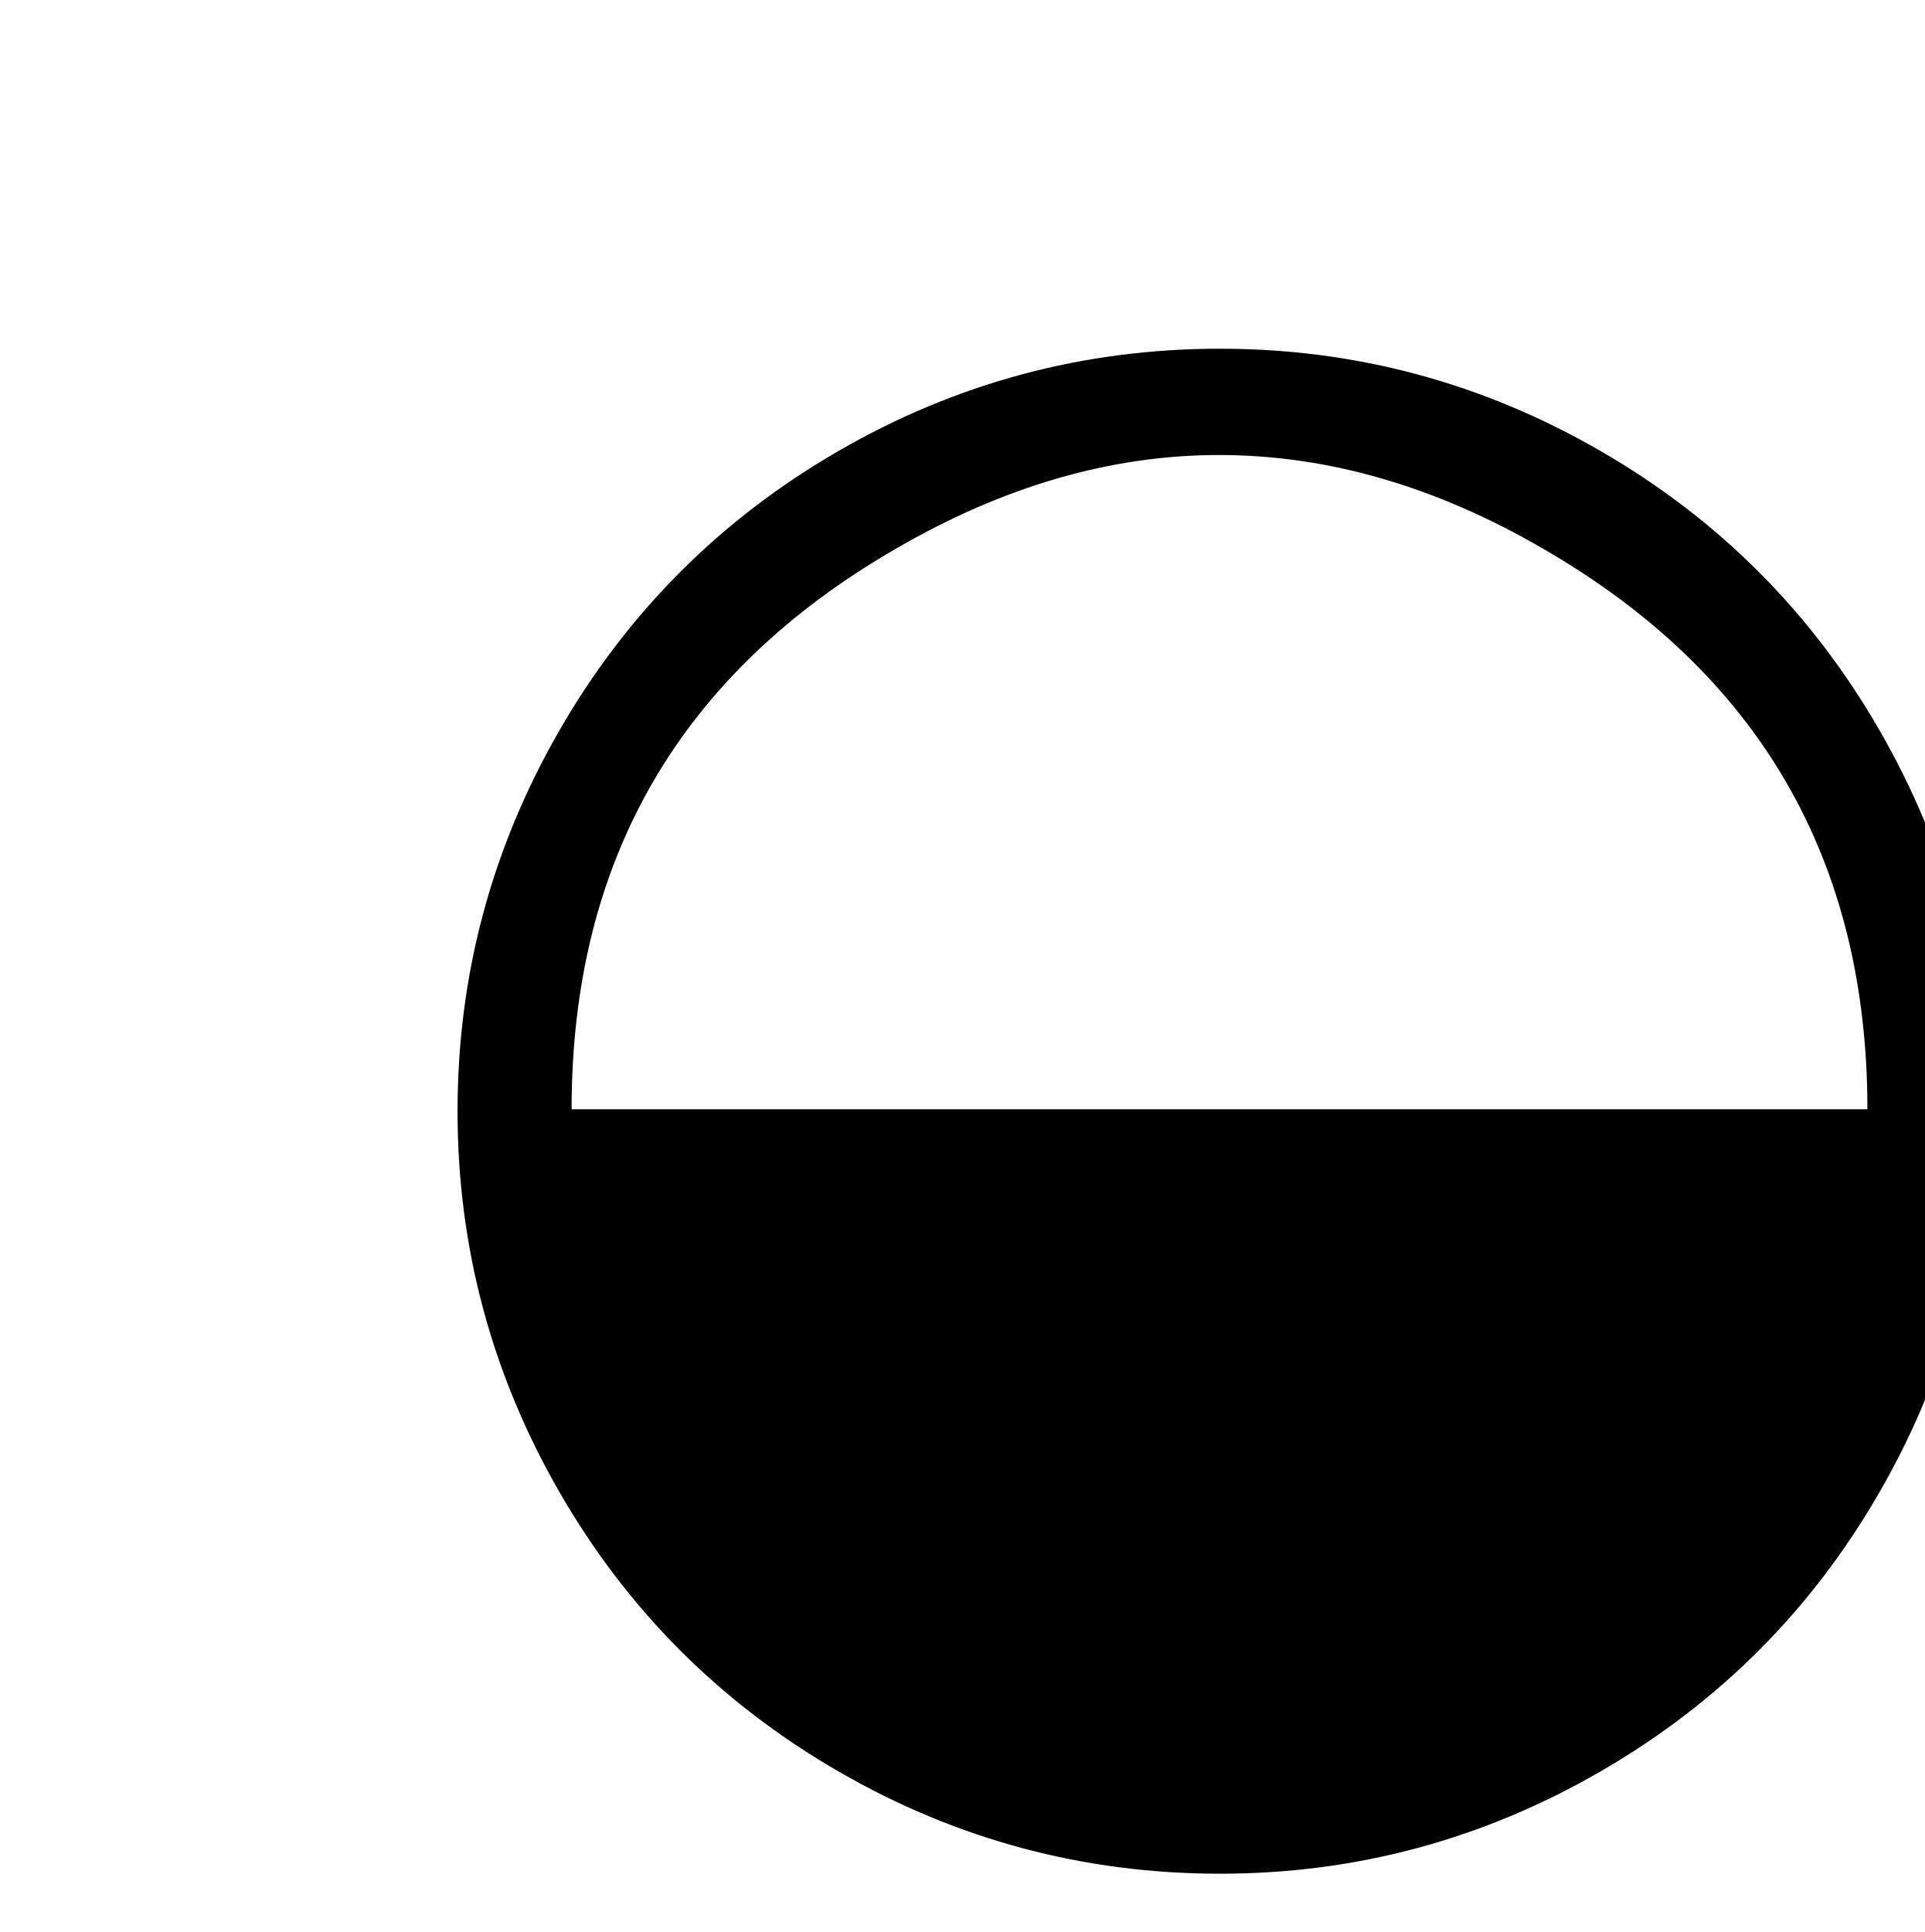
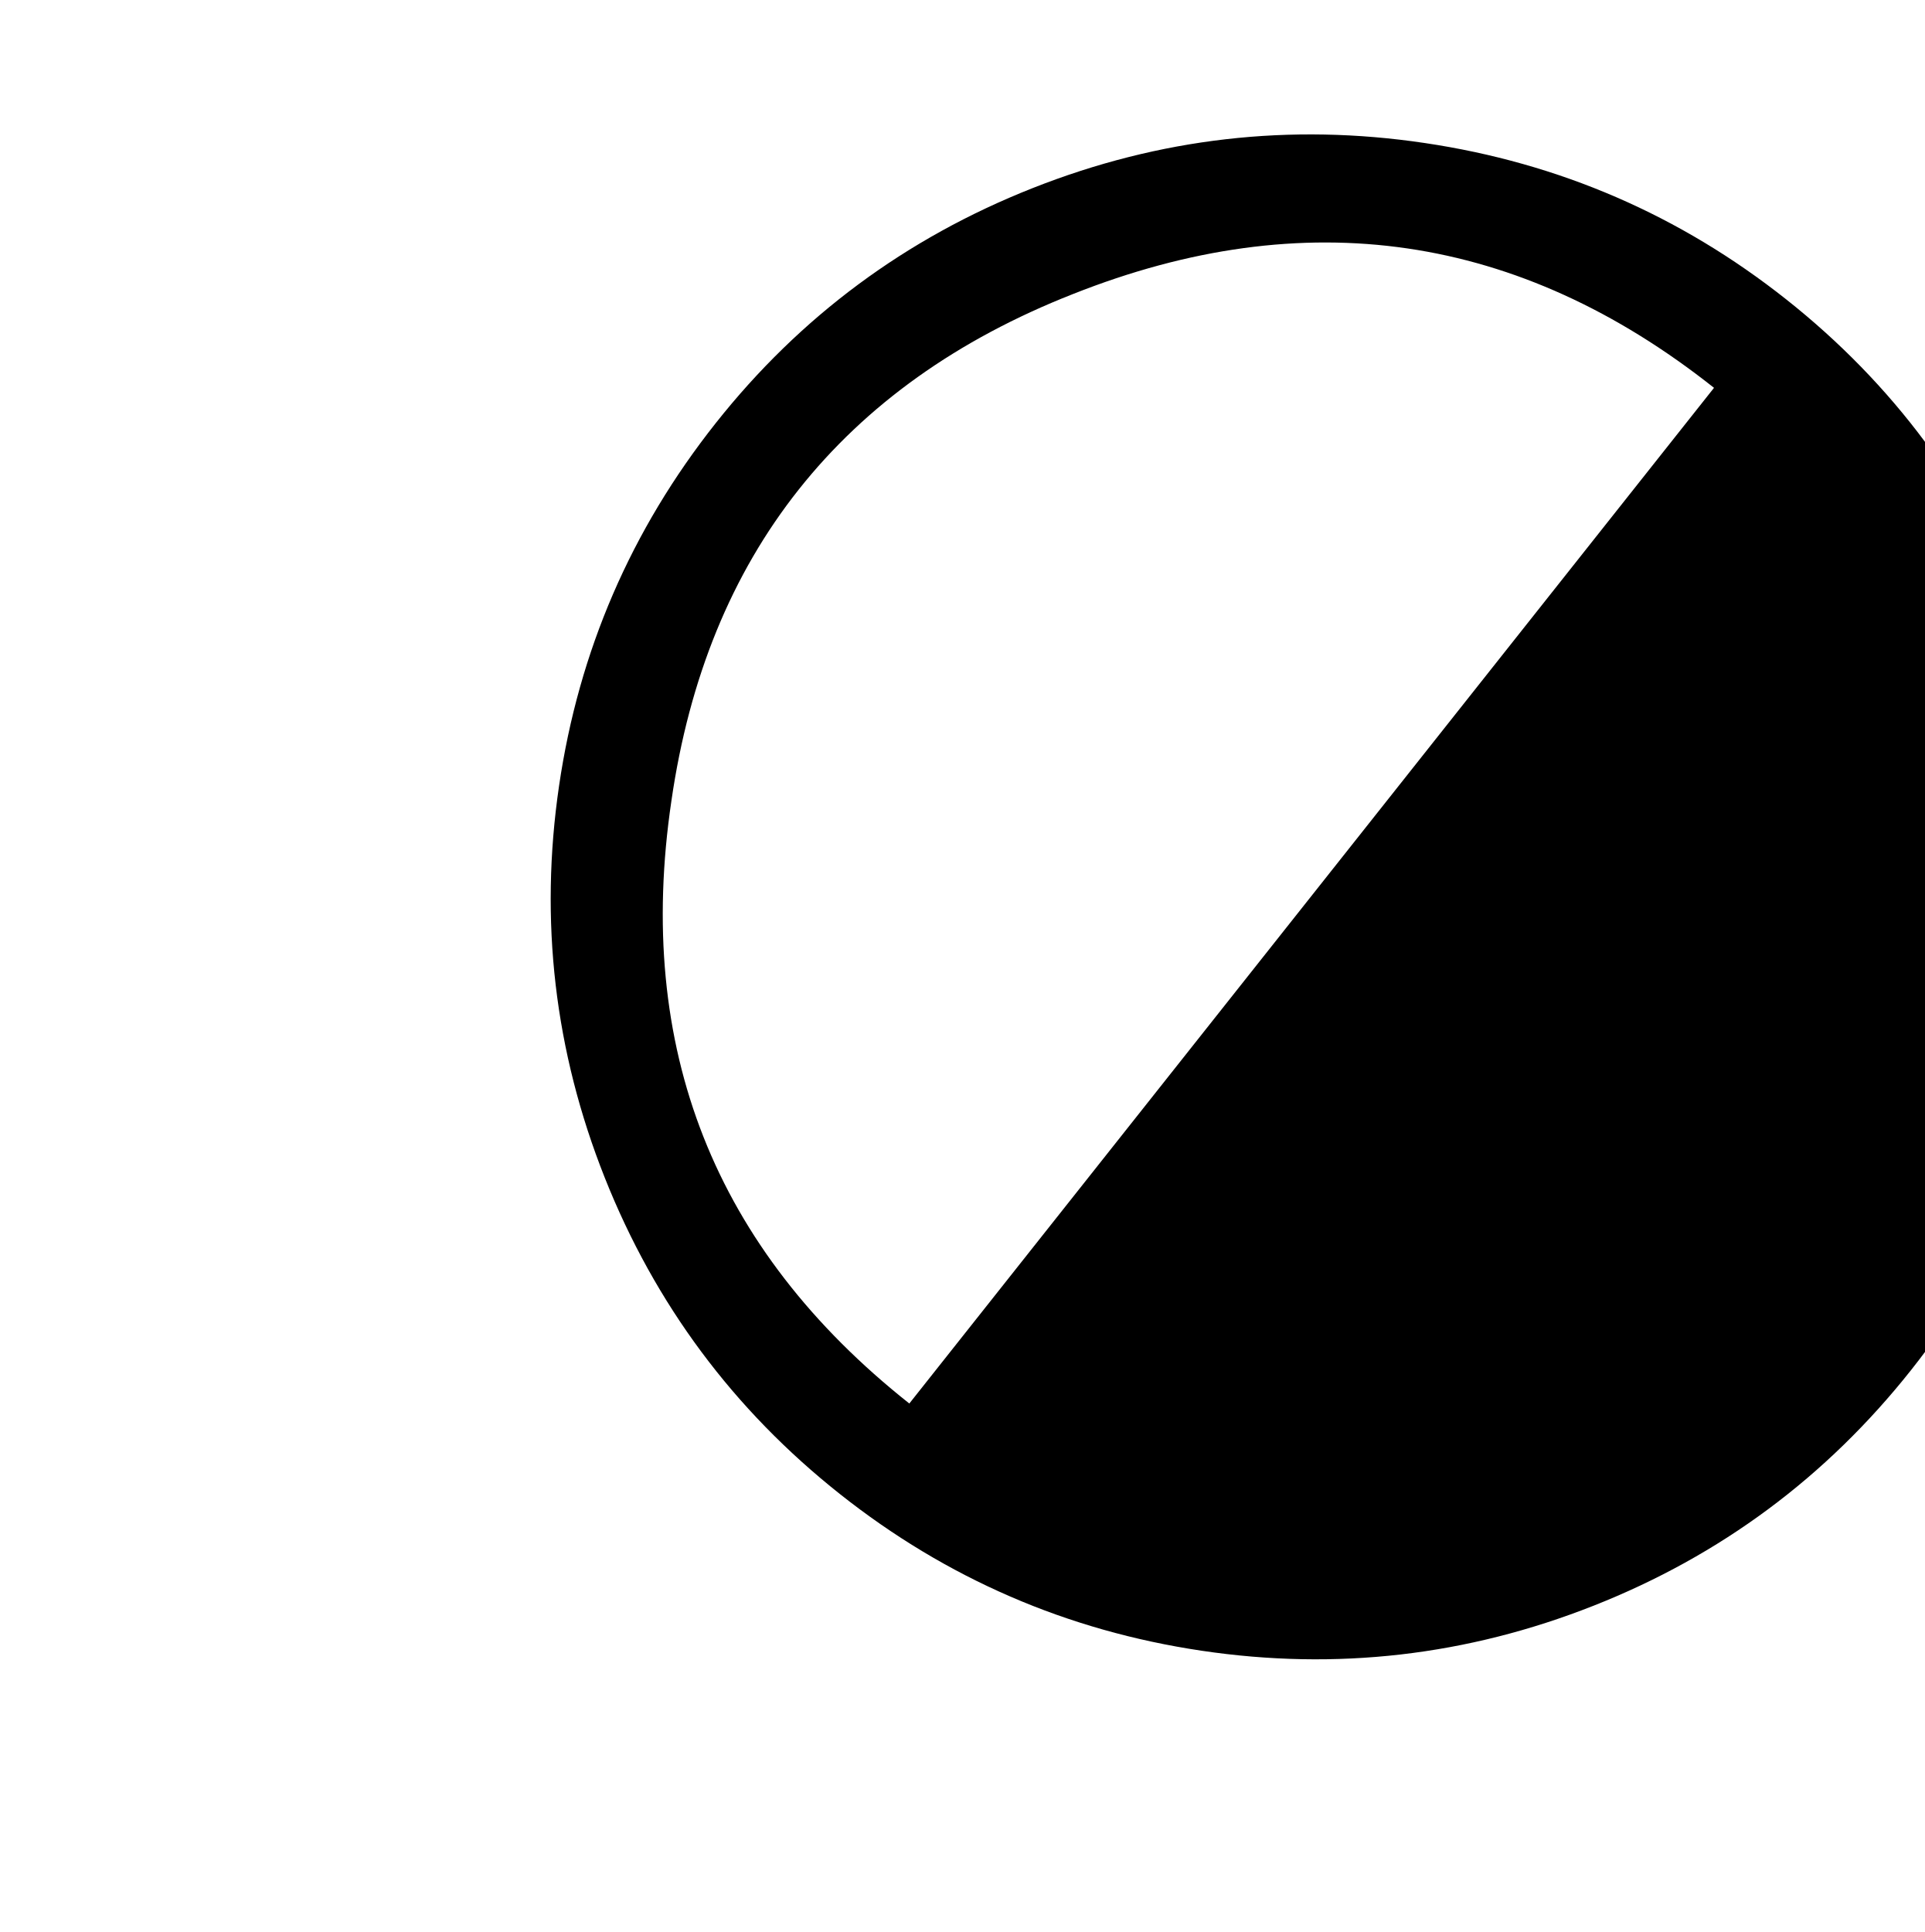
- <svg xmlns="http://www.w3.org/2000/svg" aria-hidden="true" role="img" class="iconify iconify--logos" width="31.88" height="32" preserveAspectRatio="xMidYMid meet" viewBox="0 0 256 257" version="1.1" id="svg6">
-   <defs id="defs5">
-     <linearGradient id="IconifyId1813088fe1fbc01fb466" x1="-.828%" x2="57.636%" y1="7.652%" y2="78.411%">
-       <stop offset="0%" stop-color="#41D1FF" id="stop1" />
-       <stop offset="100%" stop-color="#BD34FE" id="stop2" />
-     </linearGradient>
-     <linearGradient id="IconifyId1813088fe1fbc01fb467" x1="43.376%" x2="50.316%" y1="2.242%" y2="89.03%">
-       <stop offset="0%" stop-color="#FFEA83" id="stop3" />
-       <stop offset="8.333%" stop-color="#FFDD35" id="stop4" />
-       <stop offset="100%" stop-color="#FFA800" id="stop5" />
-     </linearGradient>
-   </defs>
-   <text xml:space="preserve" style="font-style:italic;font-weight:800;font-size:265.633px;font-family:'Cartograph CF';-inkscape-font-specification:'Cartograph CF Ultra-Bold Italic';letter-spacing:-16.602px;fill:#000000;stroke-width:5.534" x="46.318" y="216.557" id="text6">
-     <tspan id="tspan6" style="font-style:normal;font-variant:normal;font-weight:normal;font-stretch:normal;font-family:'Cartograph CF';-inkscape-font-specification:'Cartograph CF';stroke-width:5.534" x="46.318" y="216.557">◒</tspan>
+ <svg xmlns="http://www.w3.org/2000/svg" aria-hidden="true" role="img" class="iconify iconify--logos" width="31.88" height="32" preserveAspectRatio="xMidYMid" viewBox="0 0 256 257" version="1.1" id="svg6">
+   <defs id="defs5" />
+   <text xml:space="preserve" style="font-style:italic;font-weight:800;font-size:265.633px;font-family:'Cartograph CF';-inkscape-font-specification:'Cartograph CF Ultra-Bold Italic';letter-spacing:-16.602px;fill:#000000;stroke-width:5.534" x="-100.935" y="279.739" id="text6" transform="rotate(-51.6108)">
+     <tspan id="tspan6" style="font-style:normal;font-variant:normal;font-weight:normal;font-stretch:normal;font-family:'Cartograph CF';-inkscape-font-specification:'Cartograph CF';stroke-width:5.534" x="-100.935" y="279.739">◒</tspan>
  </text>
</svg>
